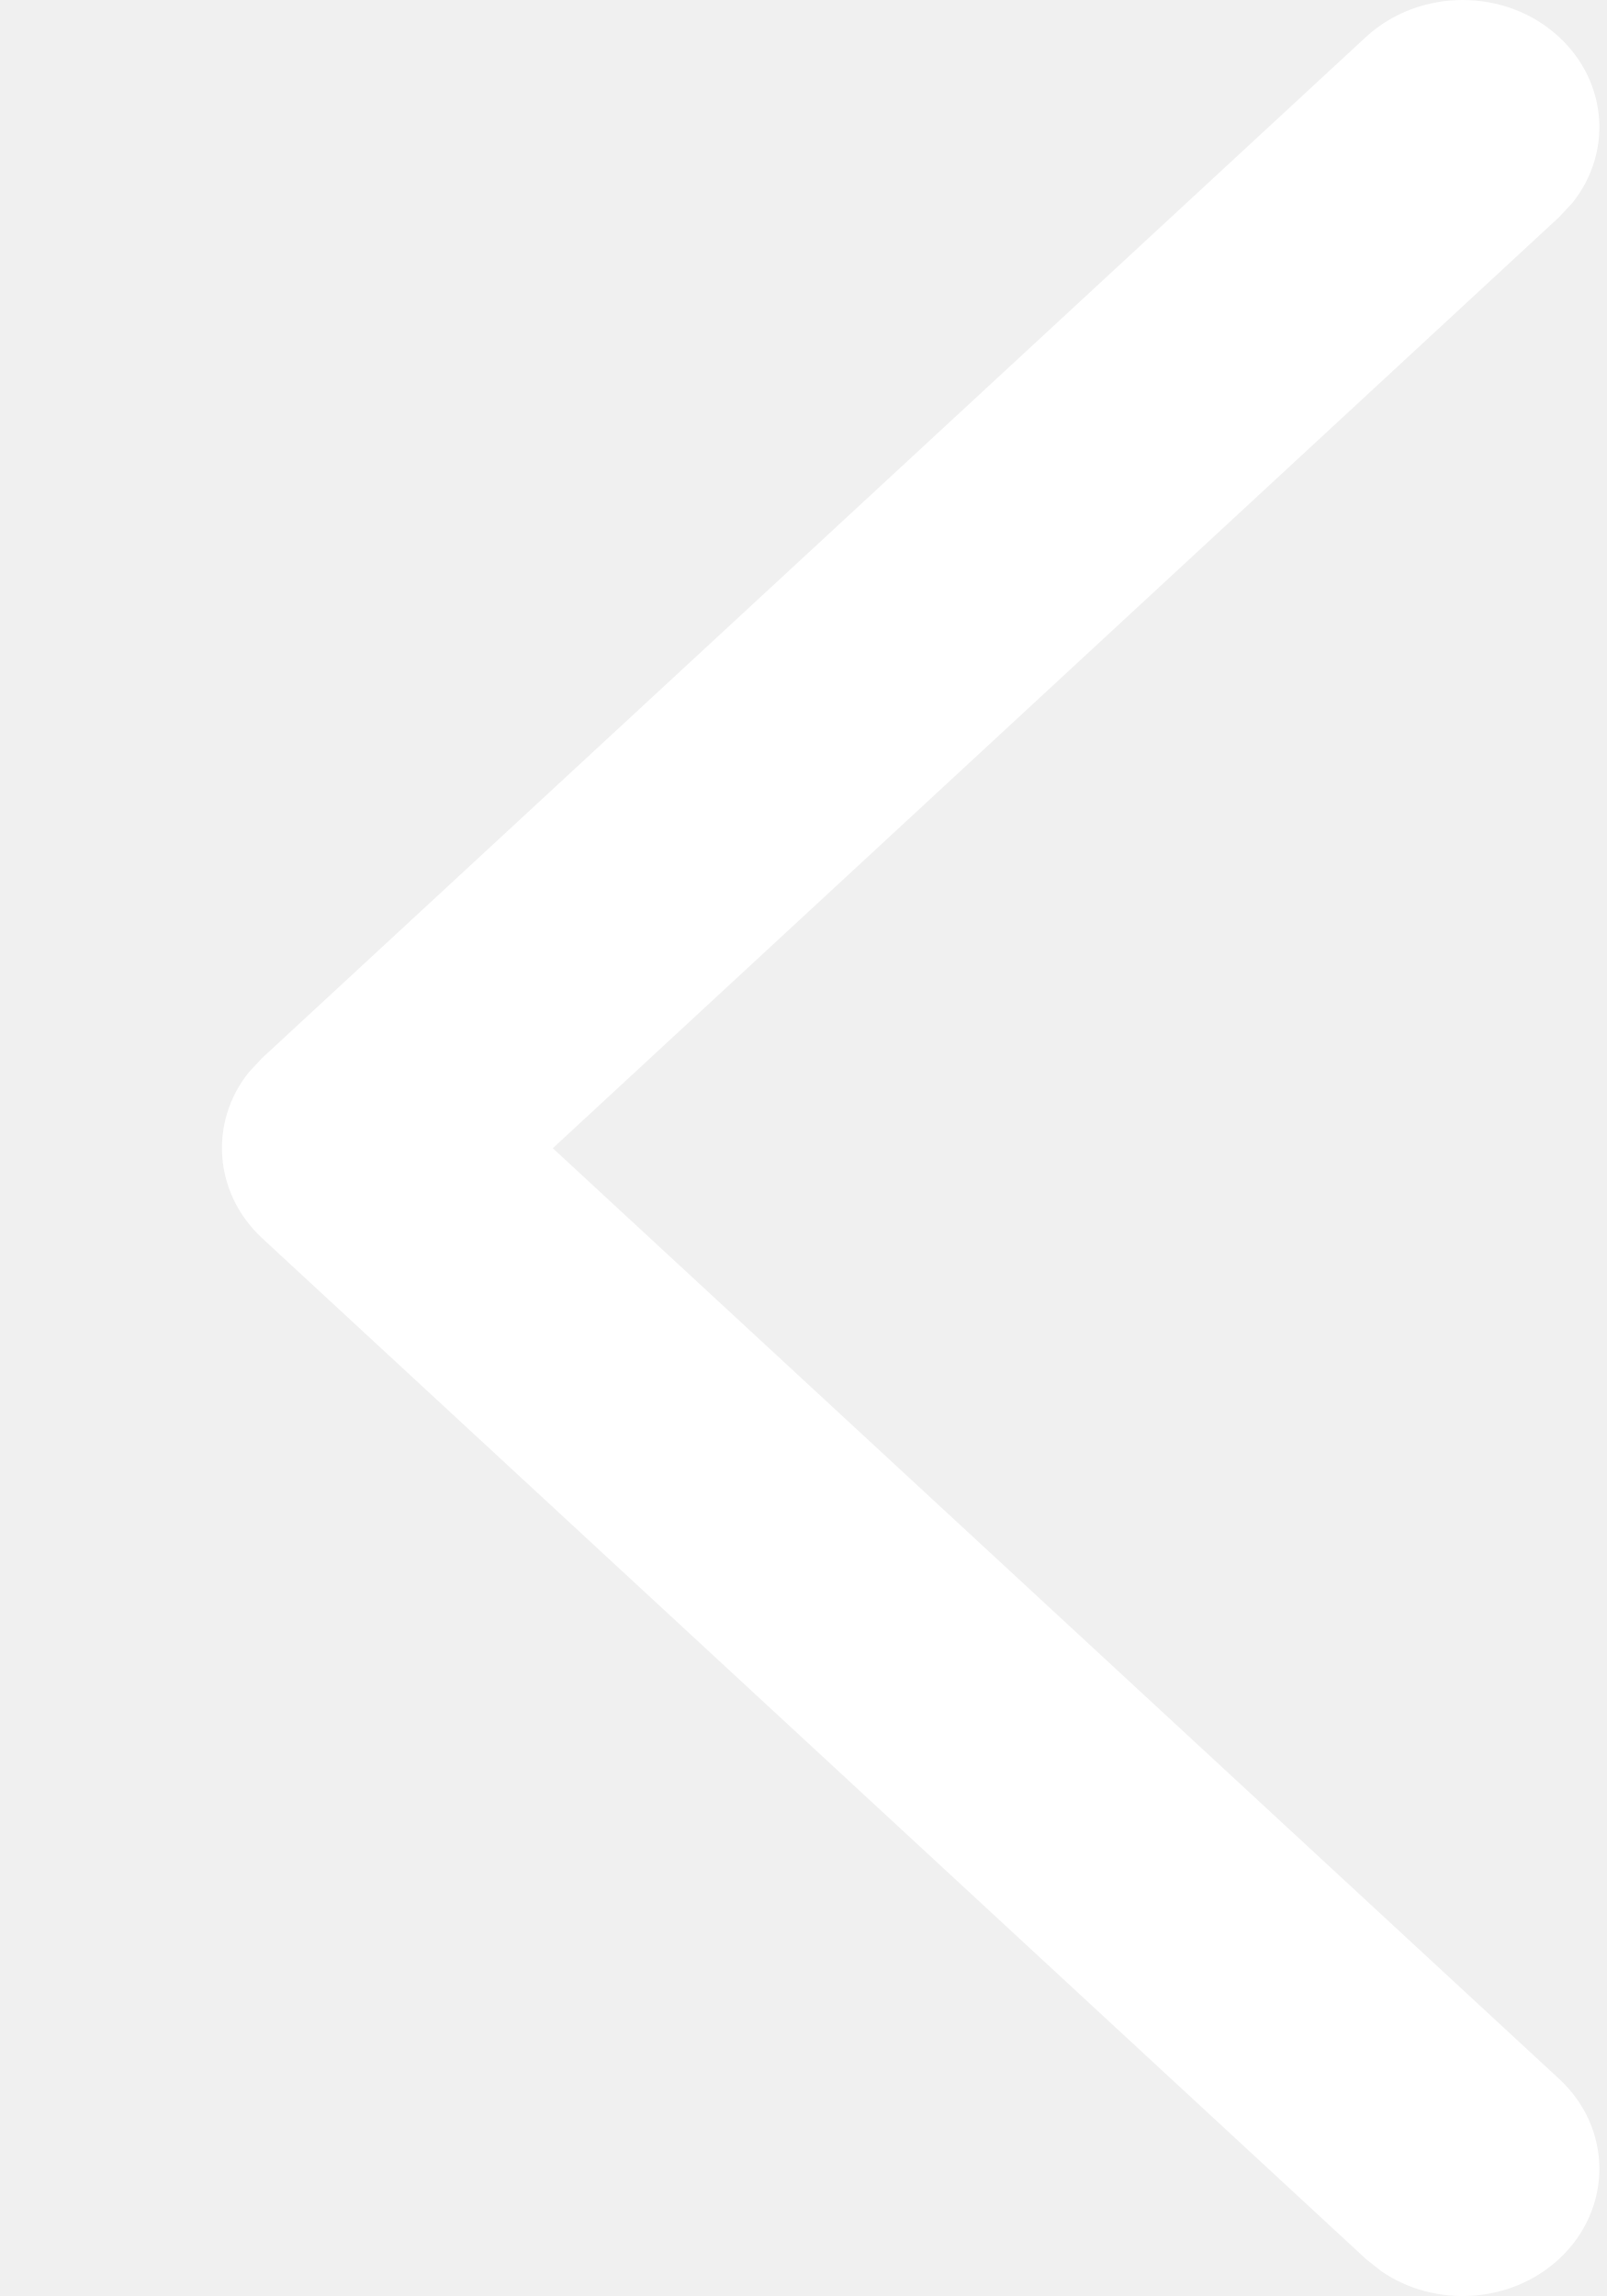
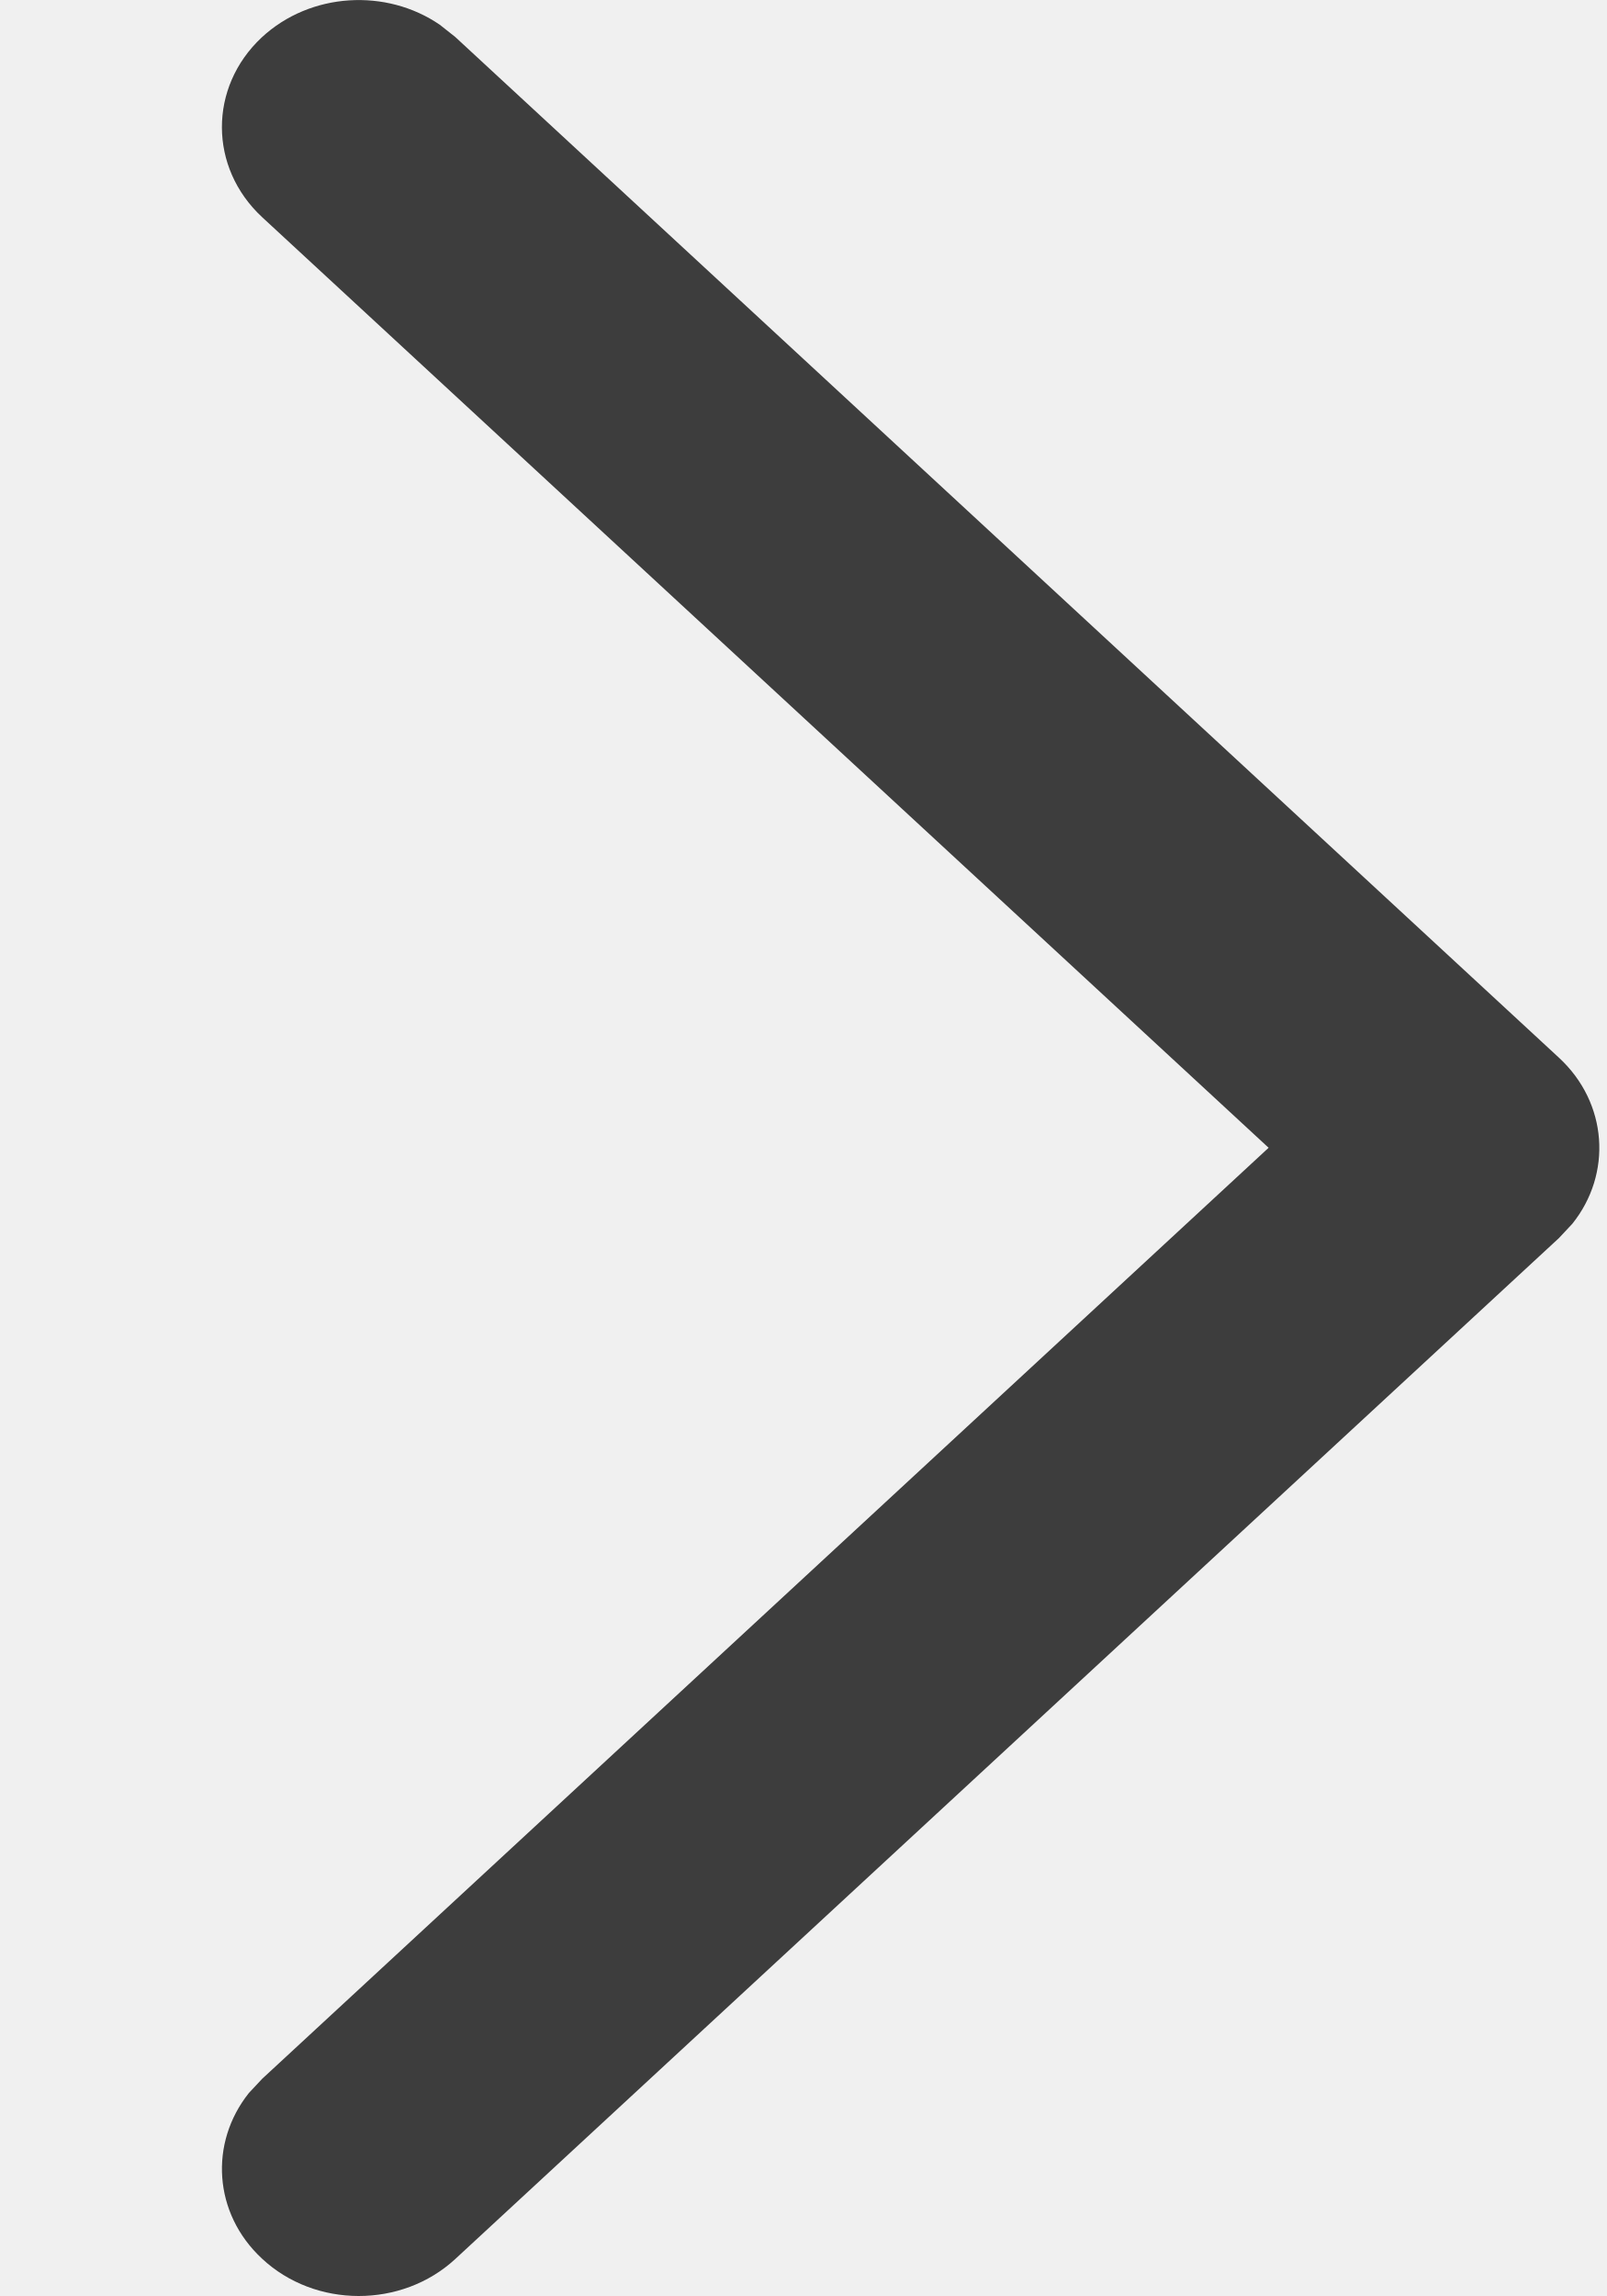
<svg xmlns="http://www.w3.org/2000/svg" width="7" height="10" viewBox="0 0 7 10" fill="none">
-   <path d="M6.791 9.054C7.025 9.27 7.025 9.62 6.793 9.837C6.582 10.034 6.251 10.053 6.017 9.892L5.95 9.839L1.142 5.393C0.93 5.196 0.91 4.887 1.084 4.67L1.142 4.608L5.95 0.161C6.184 -0.054 6.561 -0.054 6.793 0.163C7.004 0.36 7.023 0.667 6.849 0.884L6.791 0.946L2.408 5.001L6.791 9.054Z" fill="white" />
+   <path d="M1.142 0.946C0.909 0.73 0.908 0.38 1.14 0.163C1.352 -0.034 1.683 -0.052 1.916 0.108L1.983 0.161L6.791 4.607C7.004 4.804 7.023 5.113 6.849 5.33L6.791 5.392L1.983 9.839C1.75 10.054 1.373 10.054 1.141 9.837C0.929 9.64 0.911 9.333 1.084 9.116L1.142 9.054L5.526 4.999L1.142 0.946Z" fill="#3D3D3D" />
</svg>
